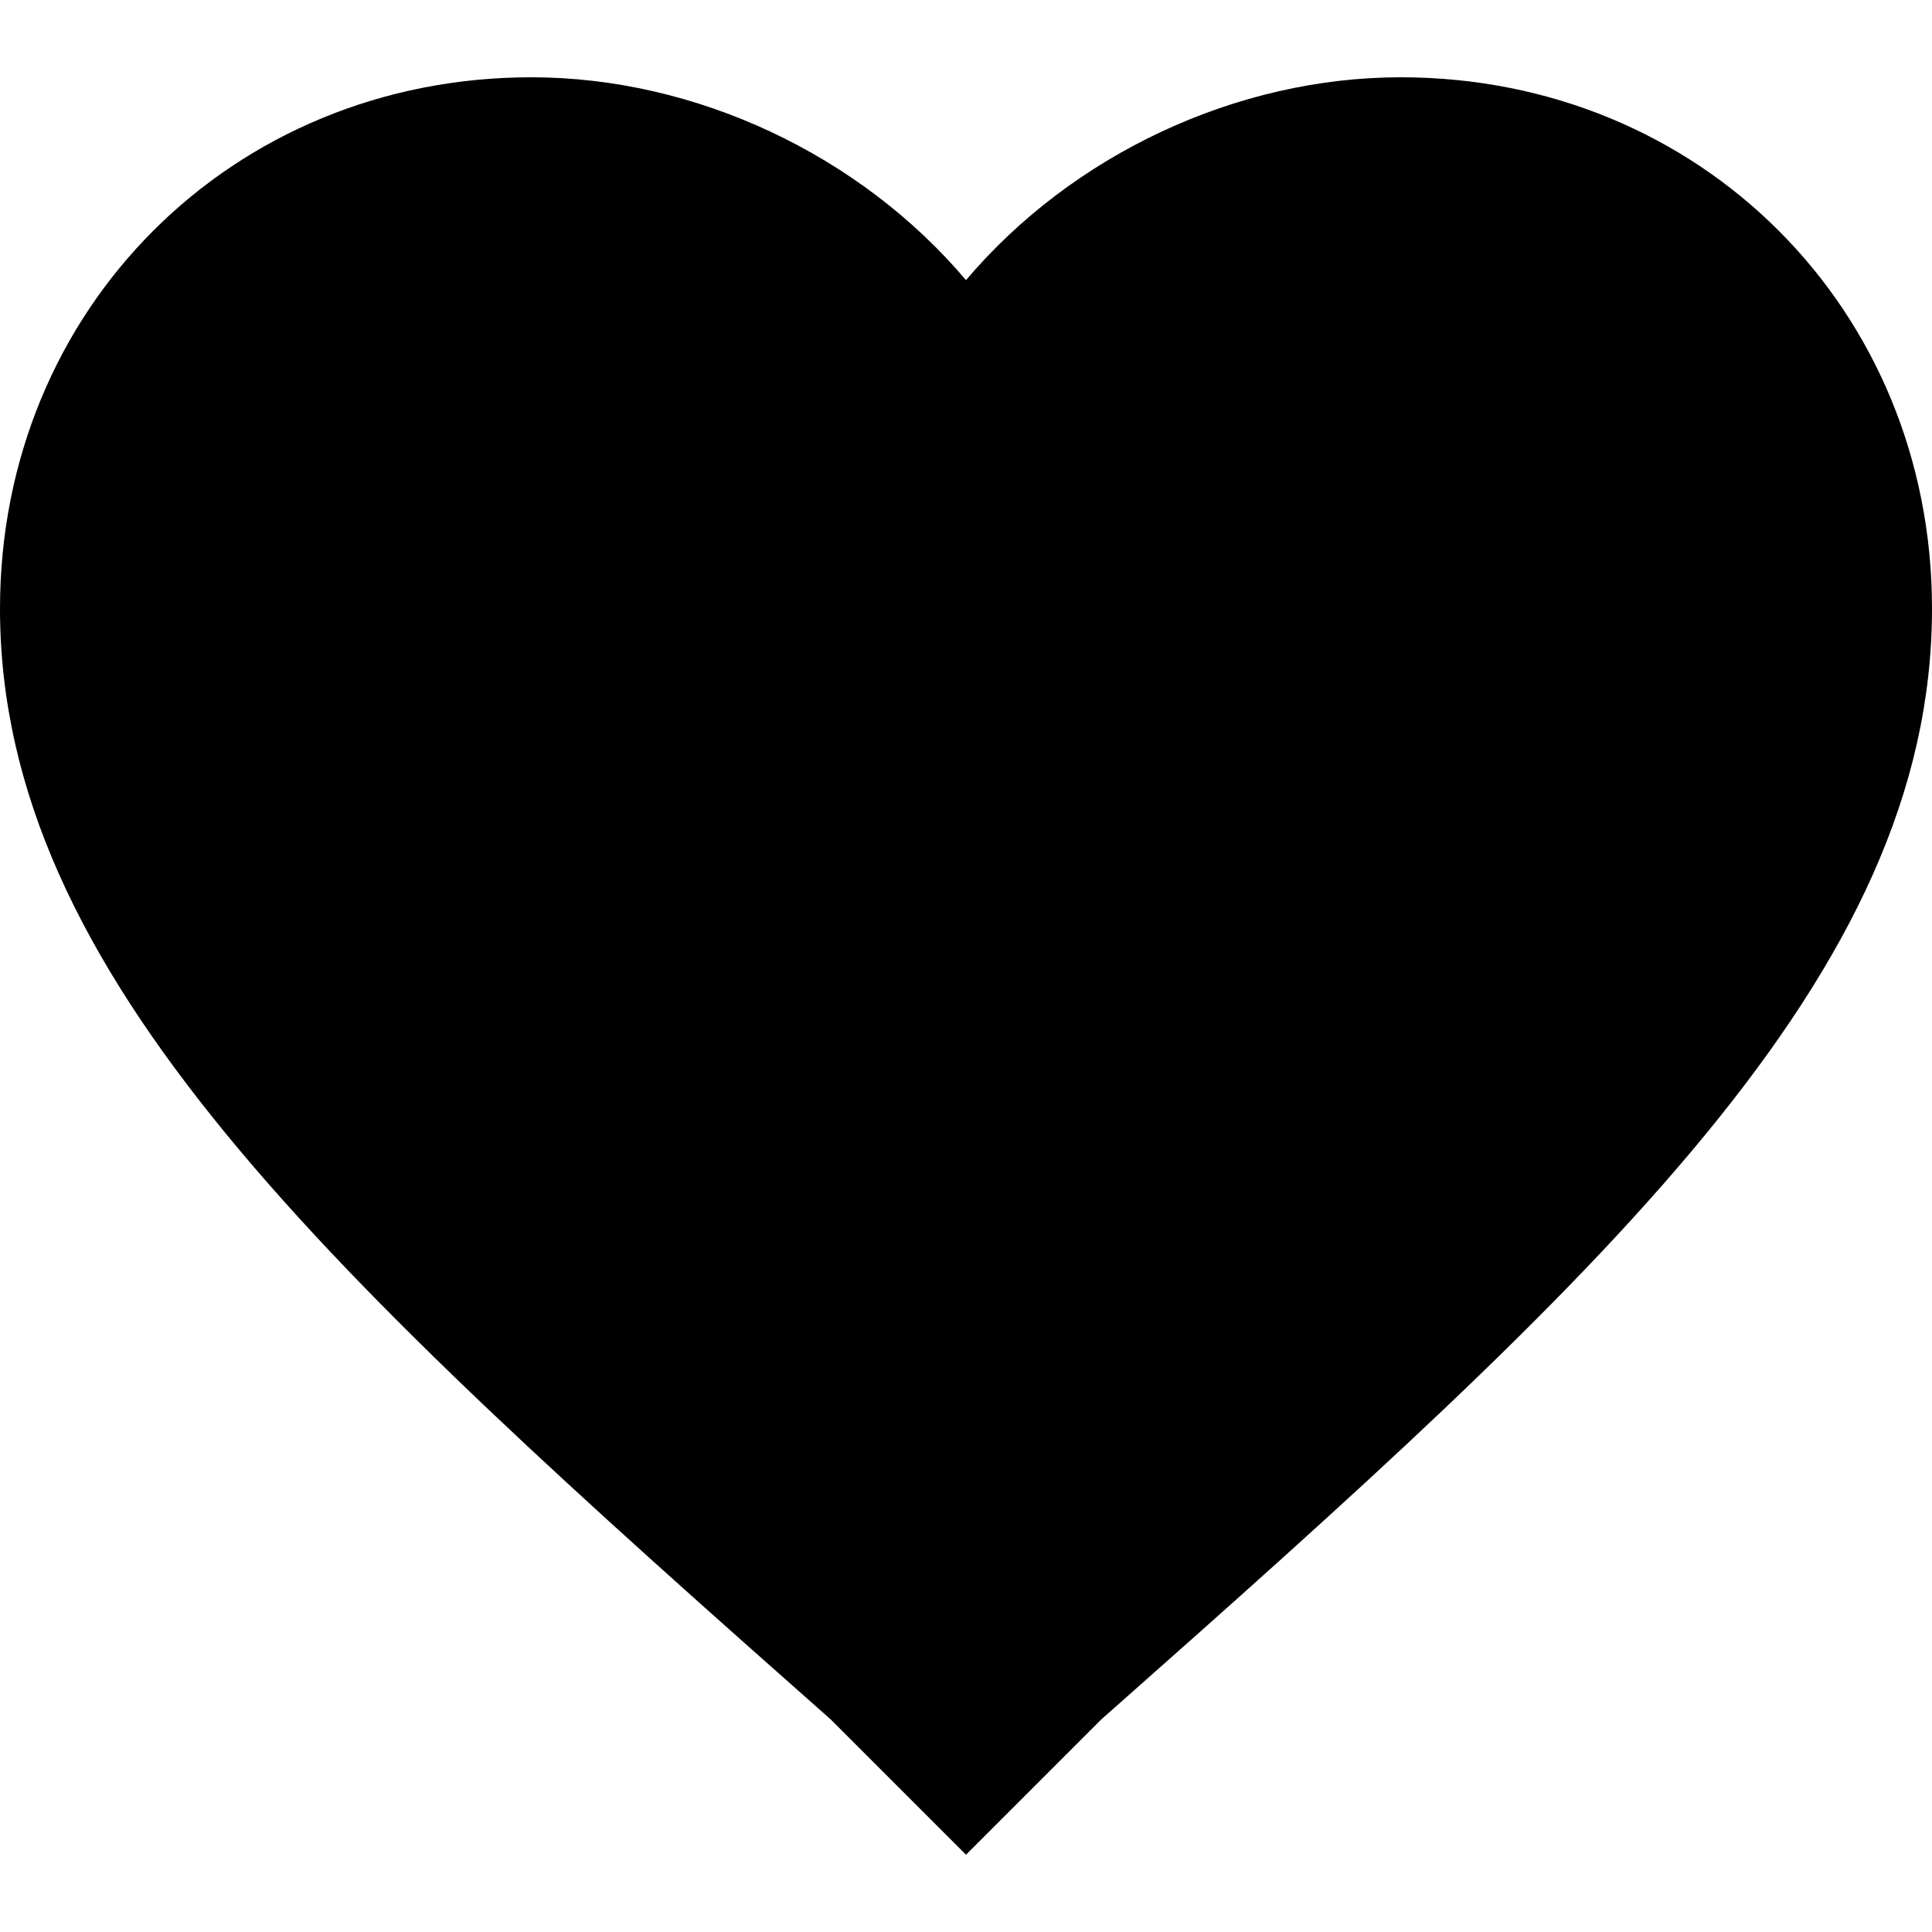
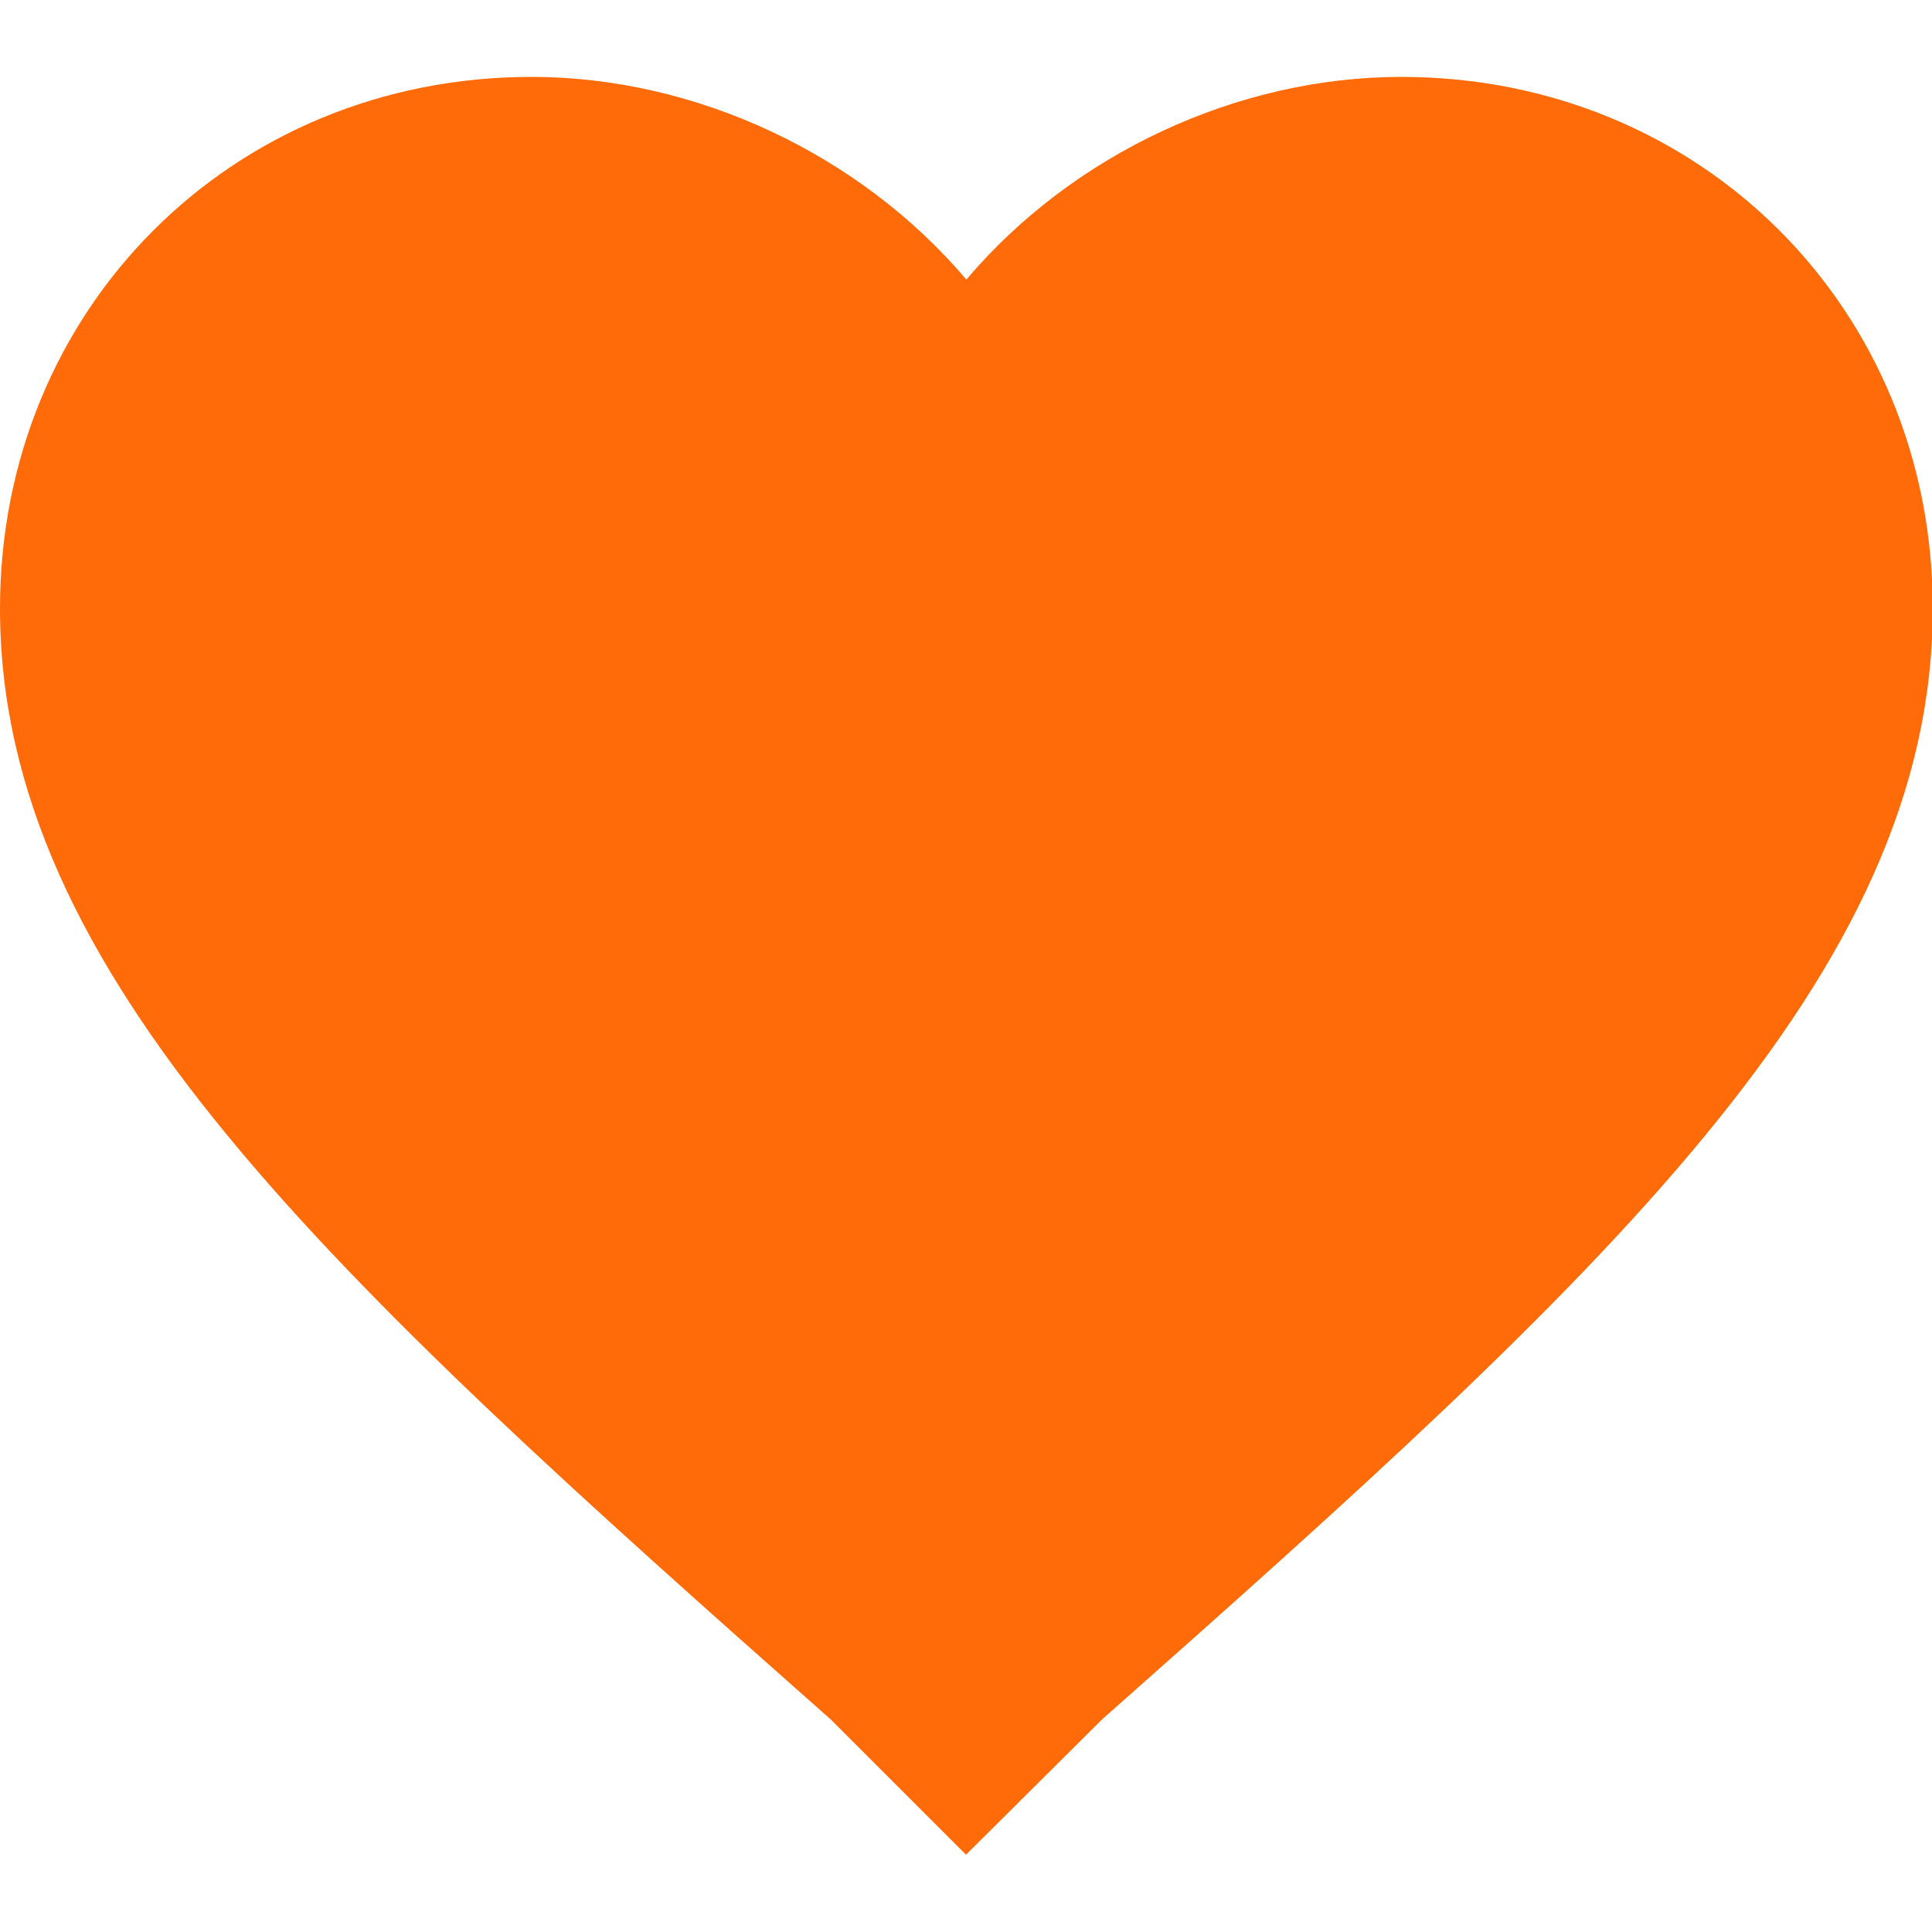
- <svg xmlns="http://www.w3.org/2000/svg" version="1.1" id="Capa_1" x="0px" y="0px" width="510px" height="510px" viewBox="0 0 510 510" style="enable-background:new 0 0 510 510;" xml:space="preserve">
+ <svg xmlns="http://www.w3.org/2000/svg" version="1.1" id="Capa_1" x="0px" y="0px" viewBox="0 0 510 510" style="enable-background:new 0 0 510 510;" xml:space="preserve">
+   <style type="text/css">
+ 	.st0{fill:#FF6B08;}
+ </style>
  <g>
    <g id="favorite">
-       <path d="M255,489.6l-35.7-35.7C86.7,336.6,0,257.55,0,160.65C0,81.6,61.2,20.4,140.25,20.4c43.35,0,86.7,20.4,114.75,53.55    C283.05,40.8,326.4,20.4,369.75,20.4C448.8,20.4,510,81.6,510,160.65c0,96.9-86.7,175.95-219.3,293.25L255,489.6z" />
+       <path class="st0" d="M255,489.6l-35.7-35.7C86.7,336.6,0,257.5,0,160.6c0-79,61.2-140.3,140.3-140.3c43.4,0,86.7,20.4,114.8,53.5    c28-33.1,71.4-53.5,114.8-53.5c79,0,140.3,61.2,140.3,140.3c0,96.9-86.7,175.9-219.3,293.3L255,489.6z" />
    </g>
  </g>
-   <g>
- </g>
-   <g>
- </g>
-   <g>
- </g>
-   <g>
- </g>
-   <g>
- </g>
-   <g>
- </g>
-   <g>
- </g>
-   <g>
- </g>
-   <g>
- </g>
-   <g>
- </g>
-   <g>
- </g>
-   <g>
- </g>
-   <g>
- </g>
-   <g>
- </g>
-   <g>
- </g>
</svg>
